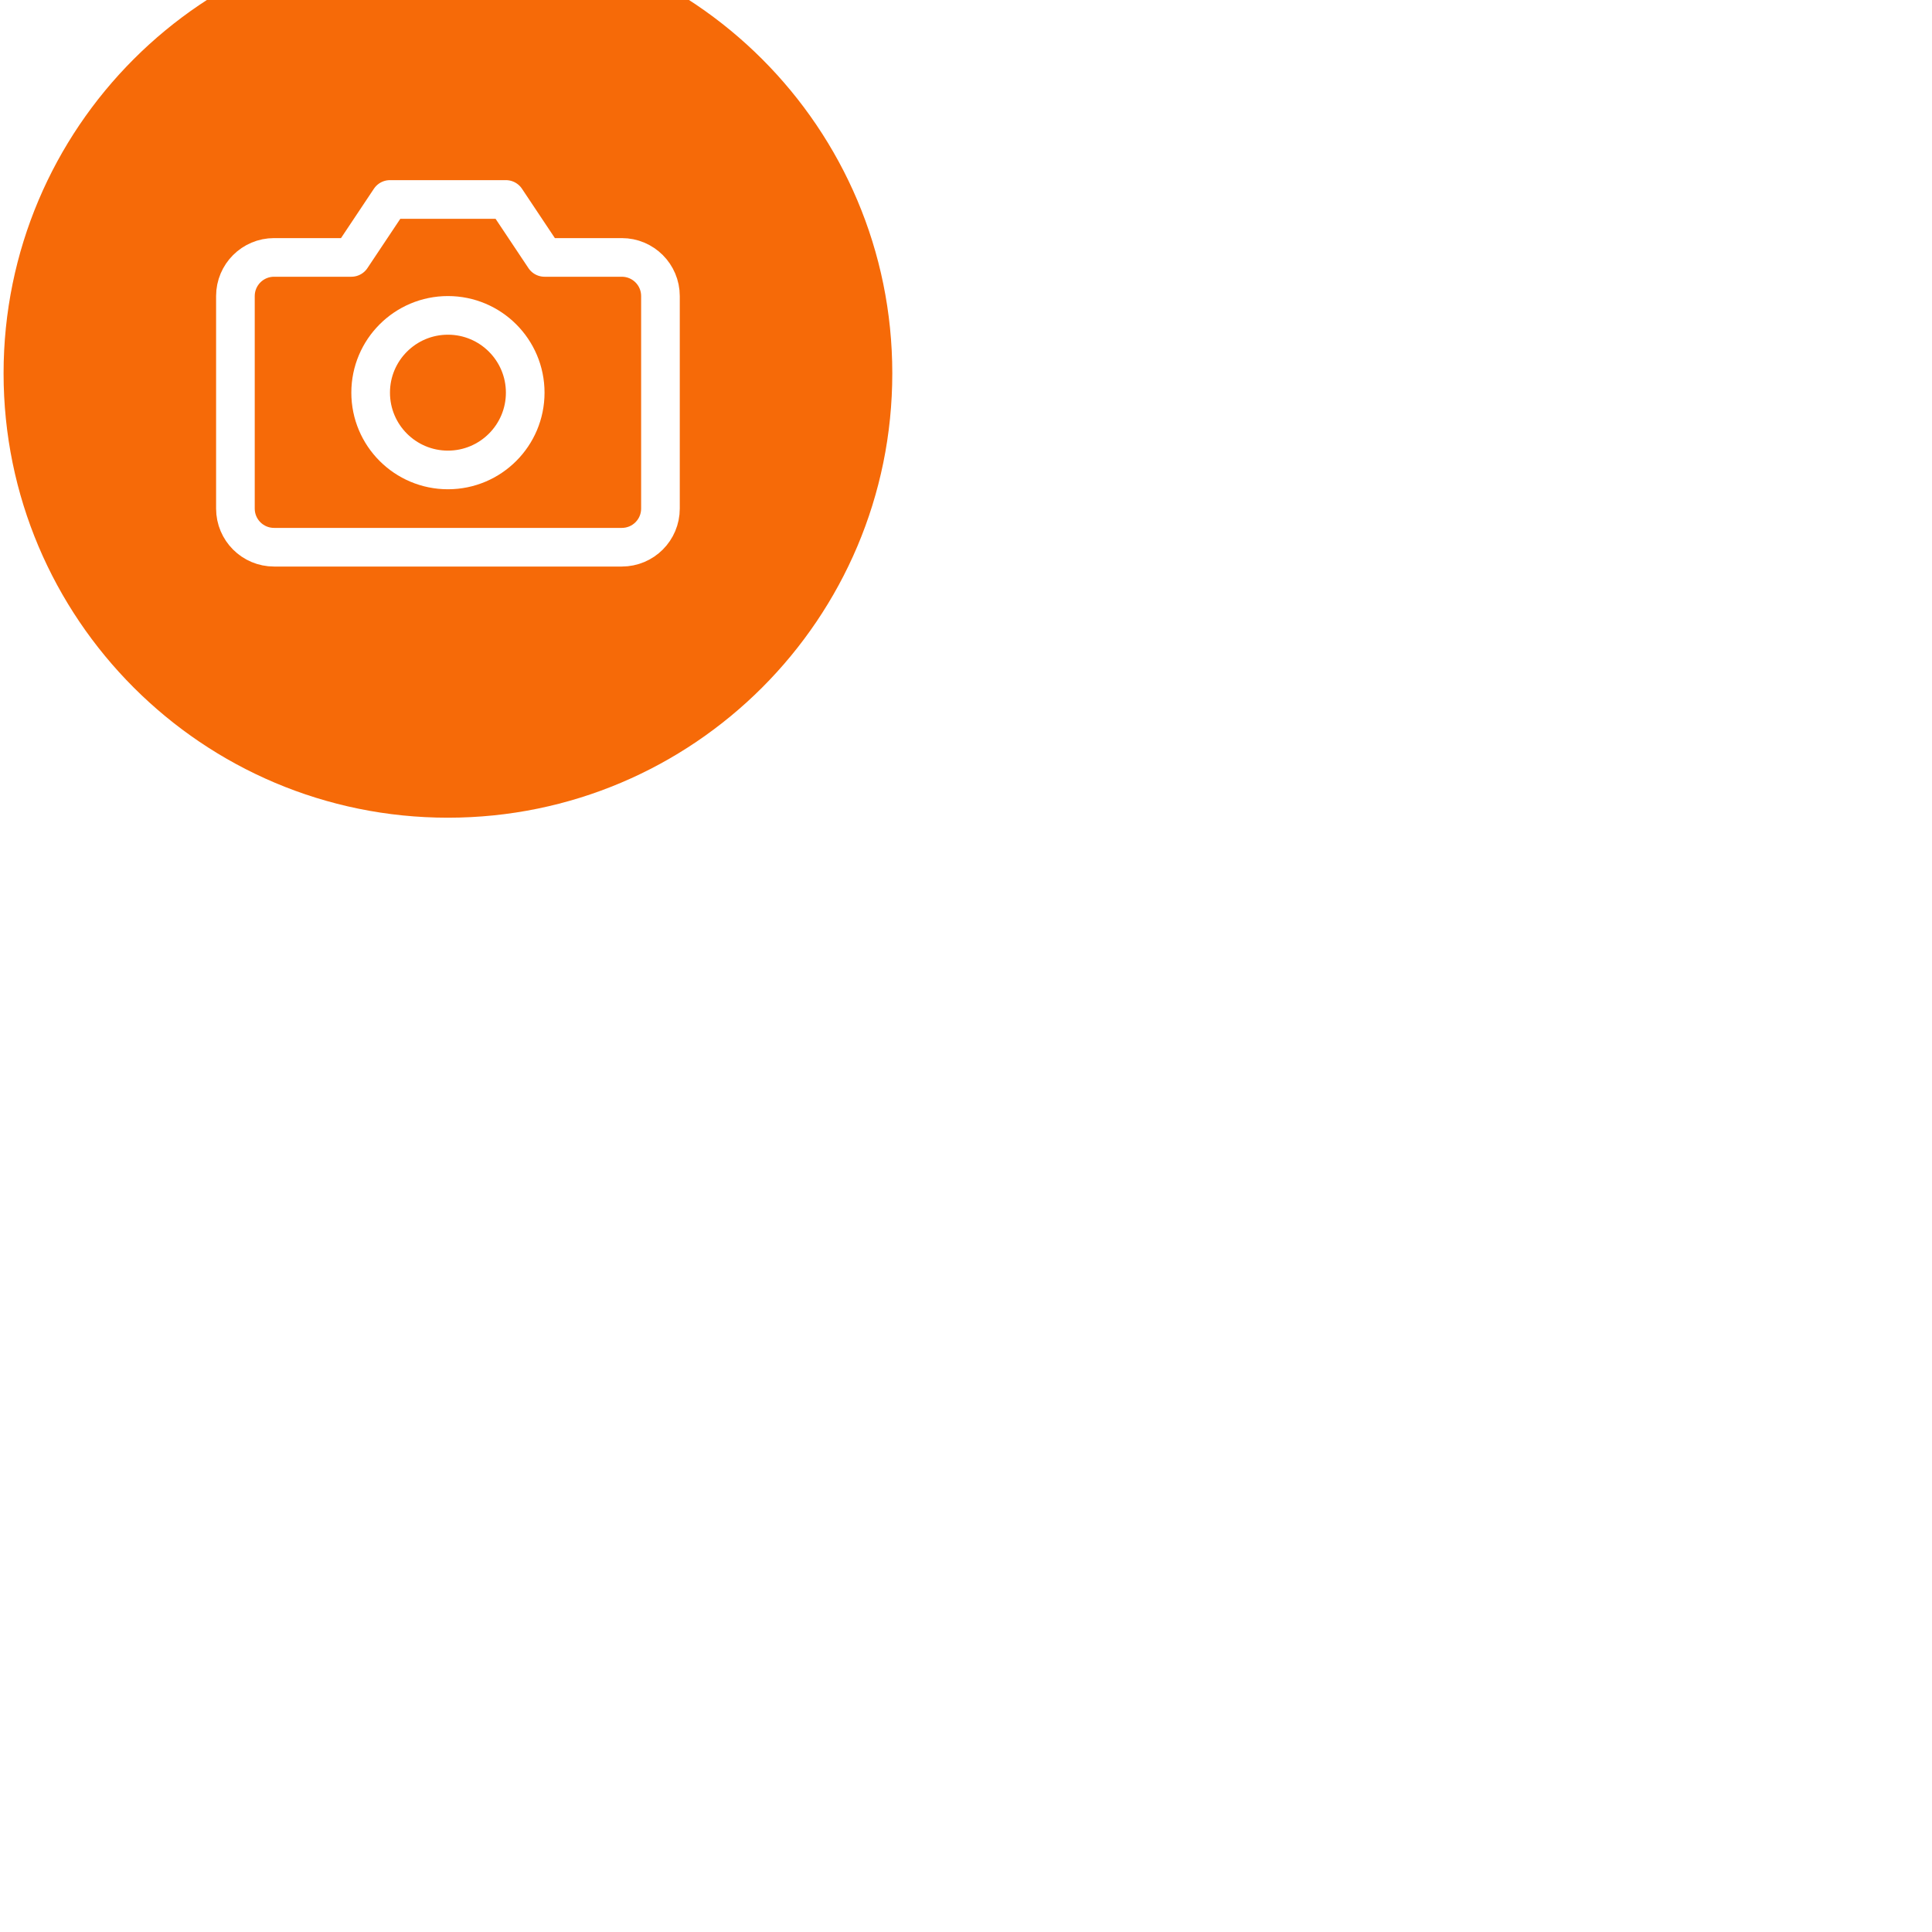
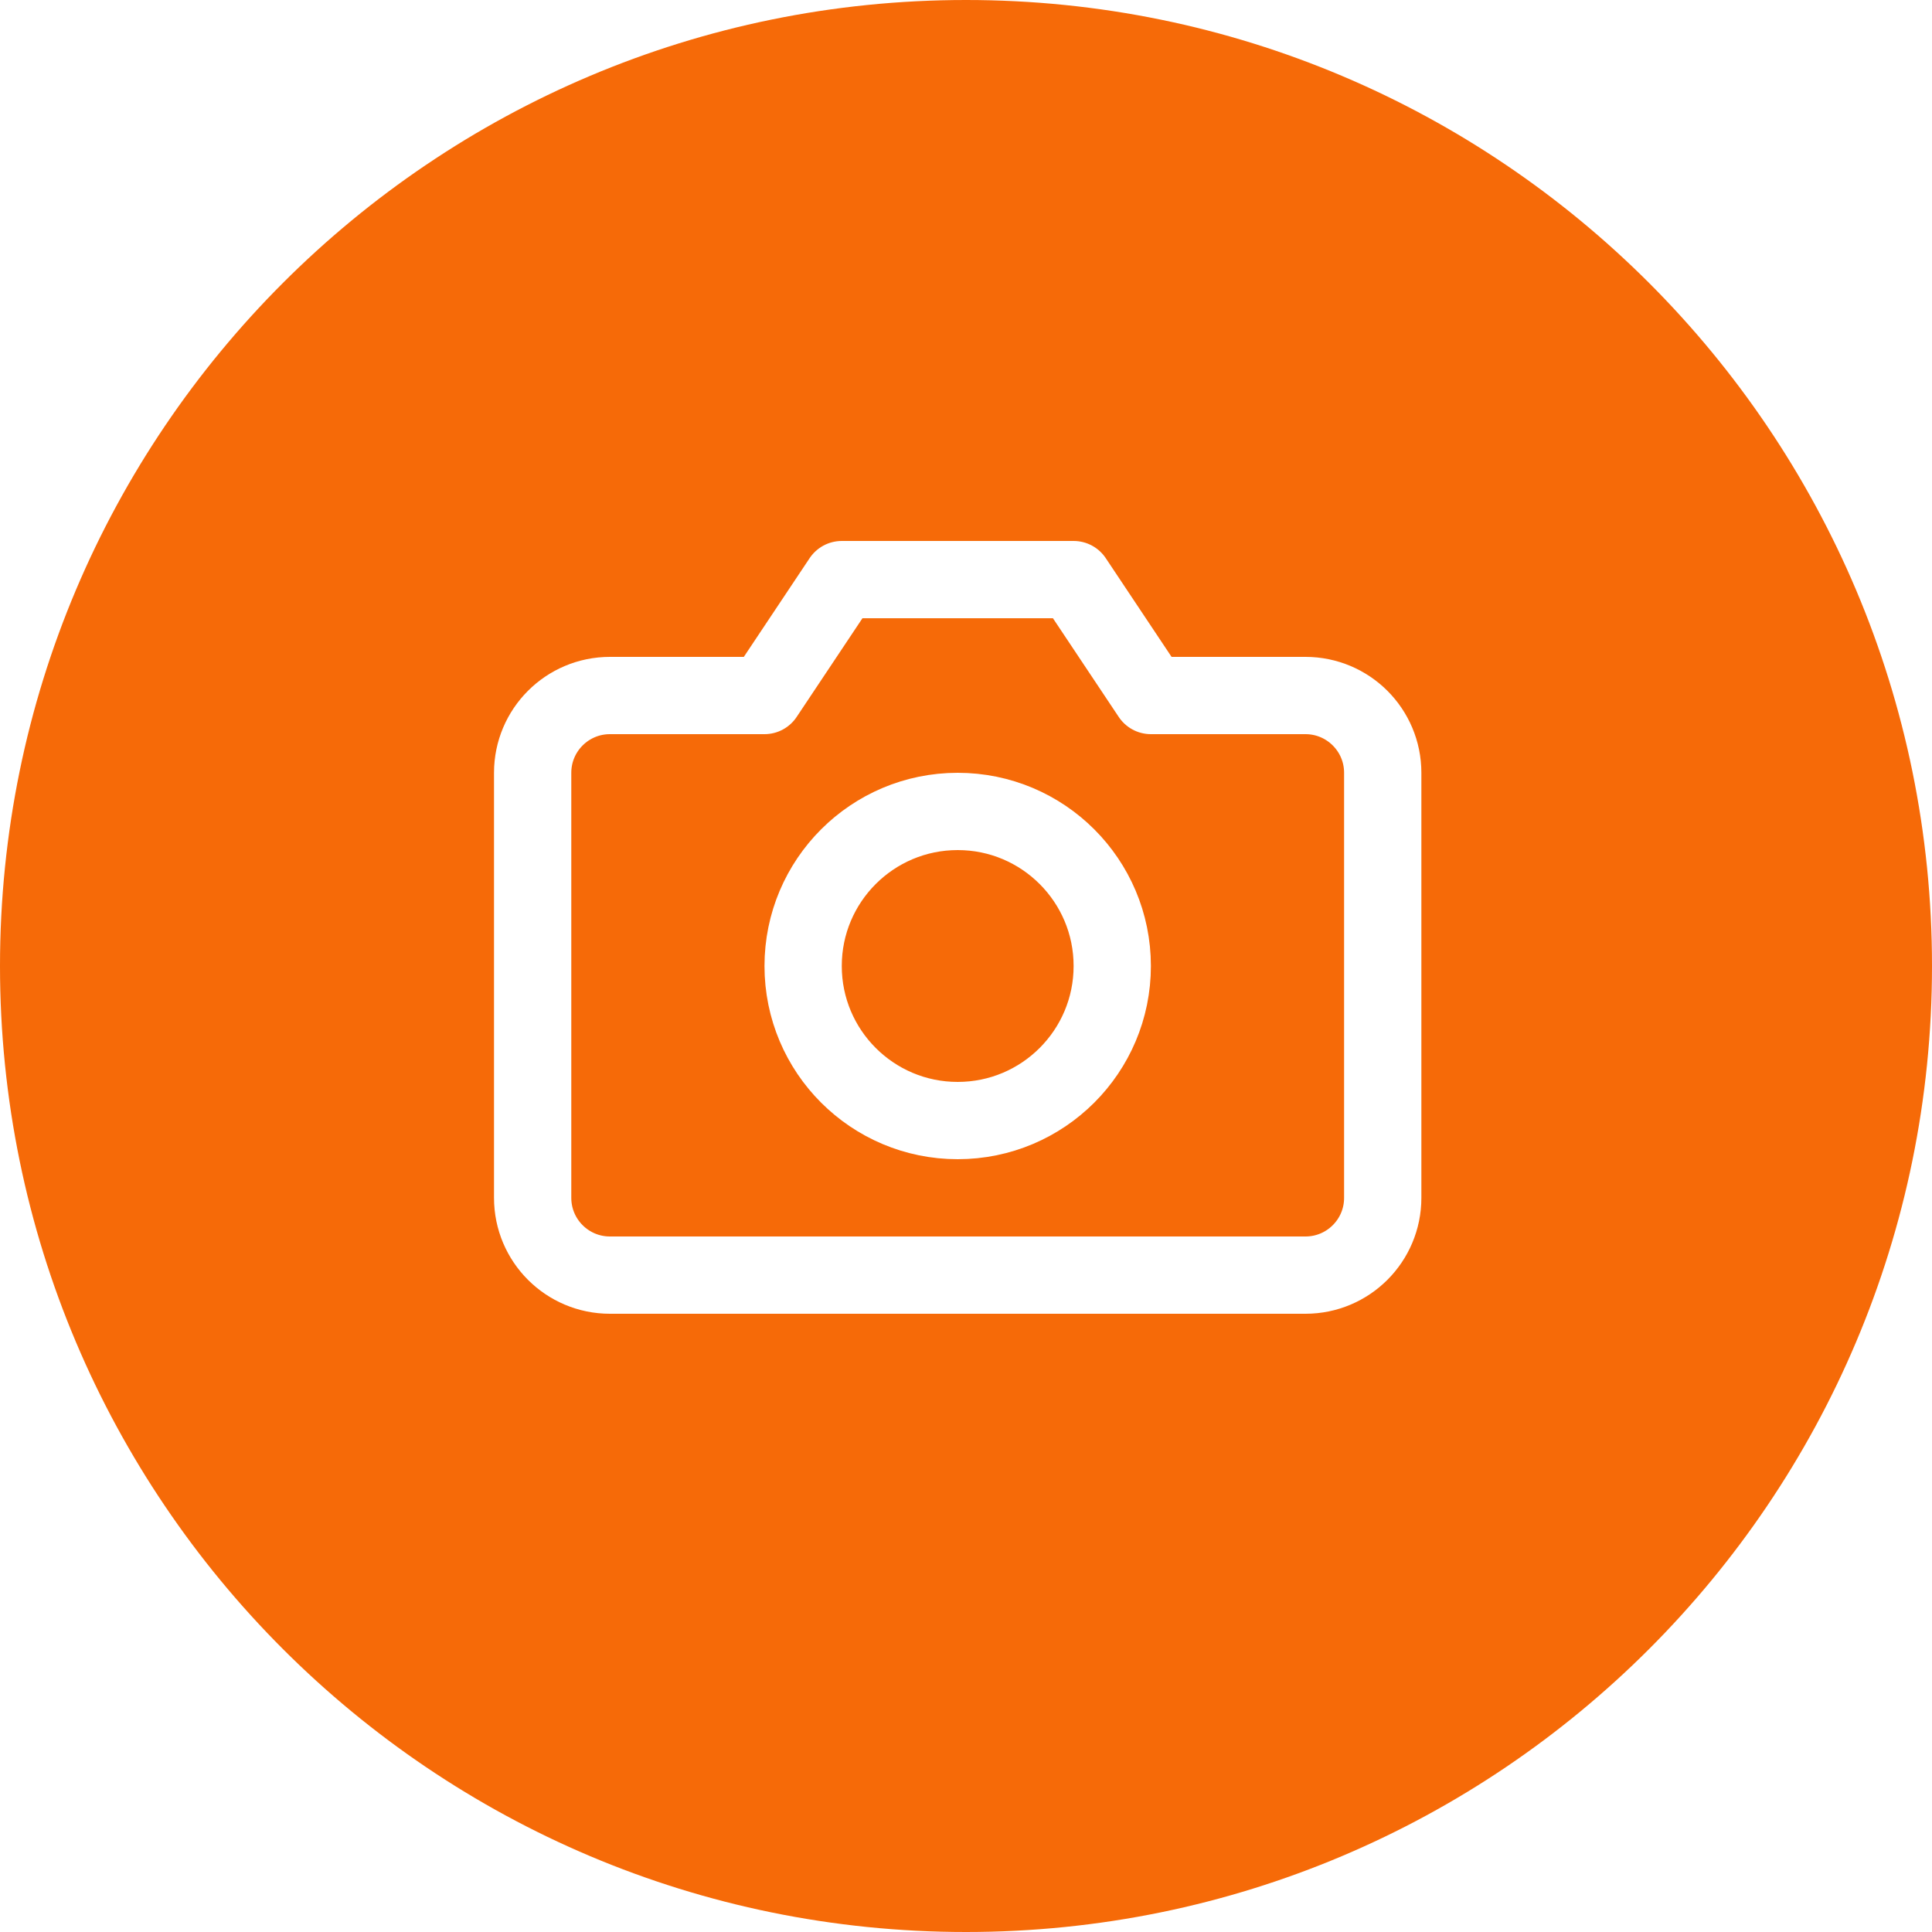
- <svg xmlns="http://www.w3.org/2000/svg" viewBox="-11 -6.5 100 100" fill="none" stroke="currentColor" stroke-width="2" stroke-linecap="round" stroke-linejoin="round" style="color: #ffffff;">
-   <ellipse style="stroke-width: 1px; fill: rgb(246, 106, 8); stroke: none;" cx="12.185" cy="12.824" rx="23" ry="23" />
-   <g transform="matrix(1, 0, 0, 1, 0, 0.824)">
+ <svg xmlns="http://www.w3.org/2000/svg" viewBox="0 0 50 50" fill="none" stroke="currentColor" stroke-width="2" stroke-linecap="round" stroke-linejoin="round" style="color: #ffffff;">
+   <ellipse style="stroke-width: 1px; fill: rgb(246, 106, 8); stroke: none;" cx="25" cy="25" rx="25" ry="25" />
+   <g transform="matrix(1, 0, 0, 1, 12.6, 12)">
    <path d="M 23.185 19 C 23.185 20.105 22.29 21 21.185 21 L 3.185 21 C 2.08 21 1.185 20.105 1.185 19 L 1.185 8 C 1.185 6.895 2.08 6 3.185 6 L 7.185 6 L 9.185 3 L 15.185 3 L 17.185 6 L 21.185 6 C 22.29 6 23.185 6.895 23.185 8 L 23.185 19 Z" style="" />
    <circle cx="12.185" cy="13" r="4" style="" />
  </g>
</svg>
